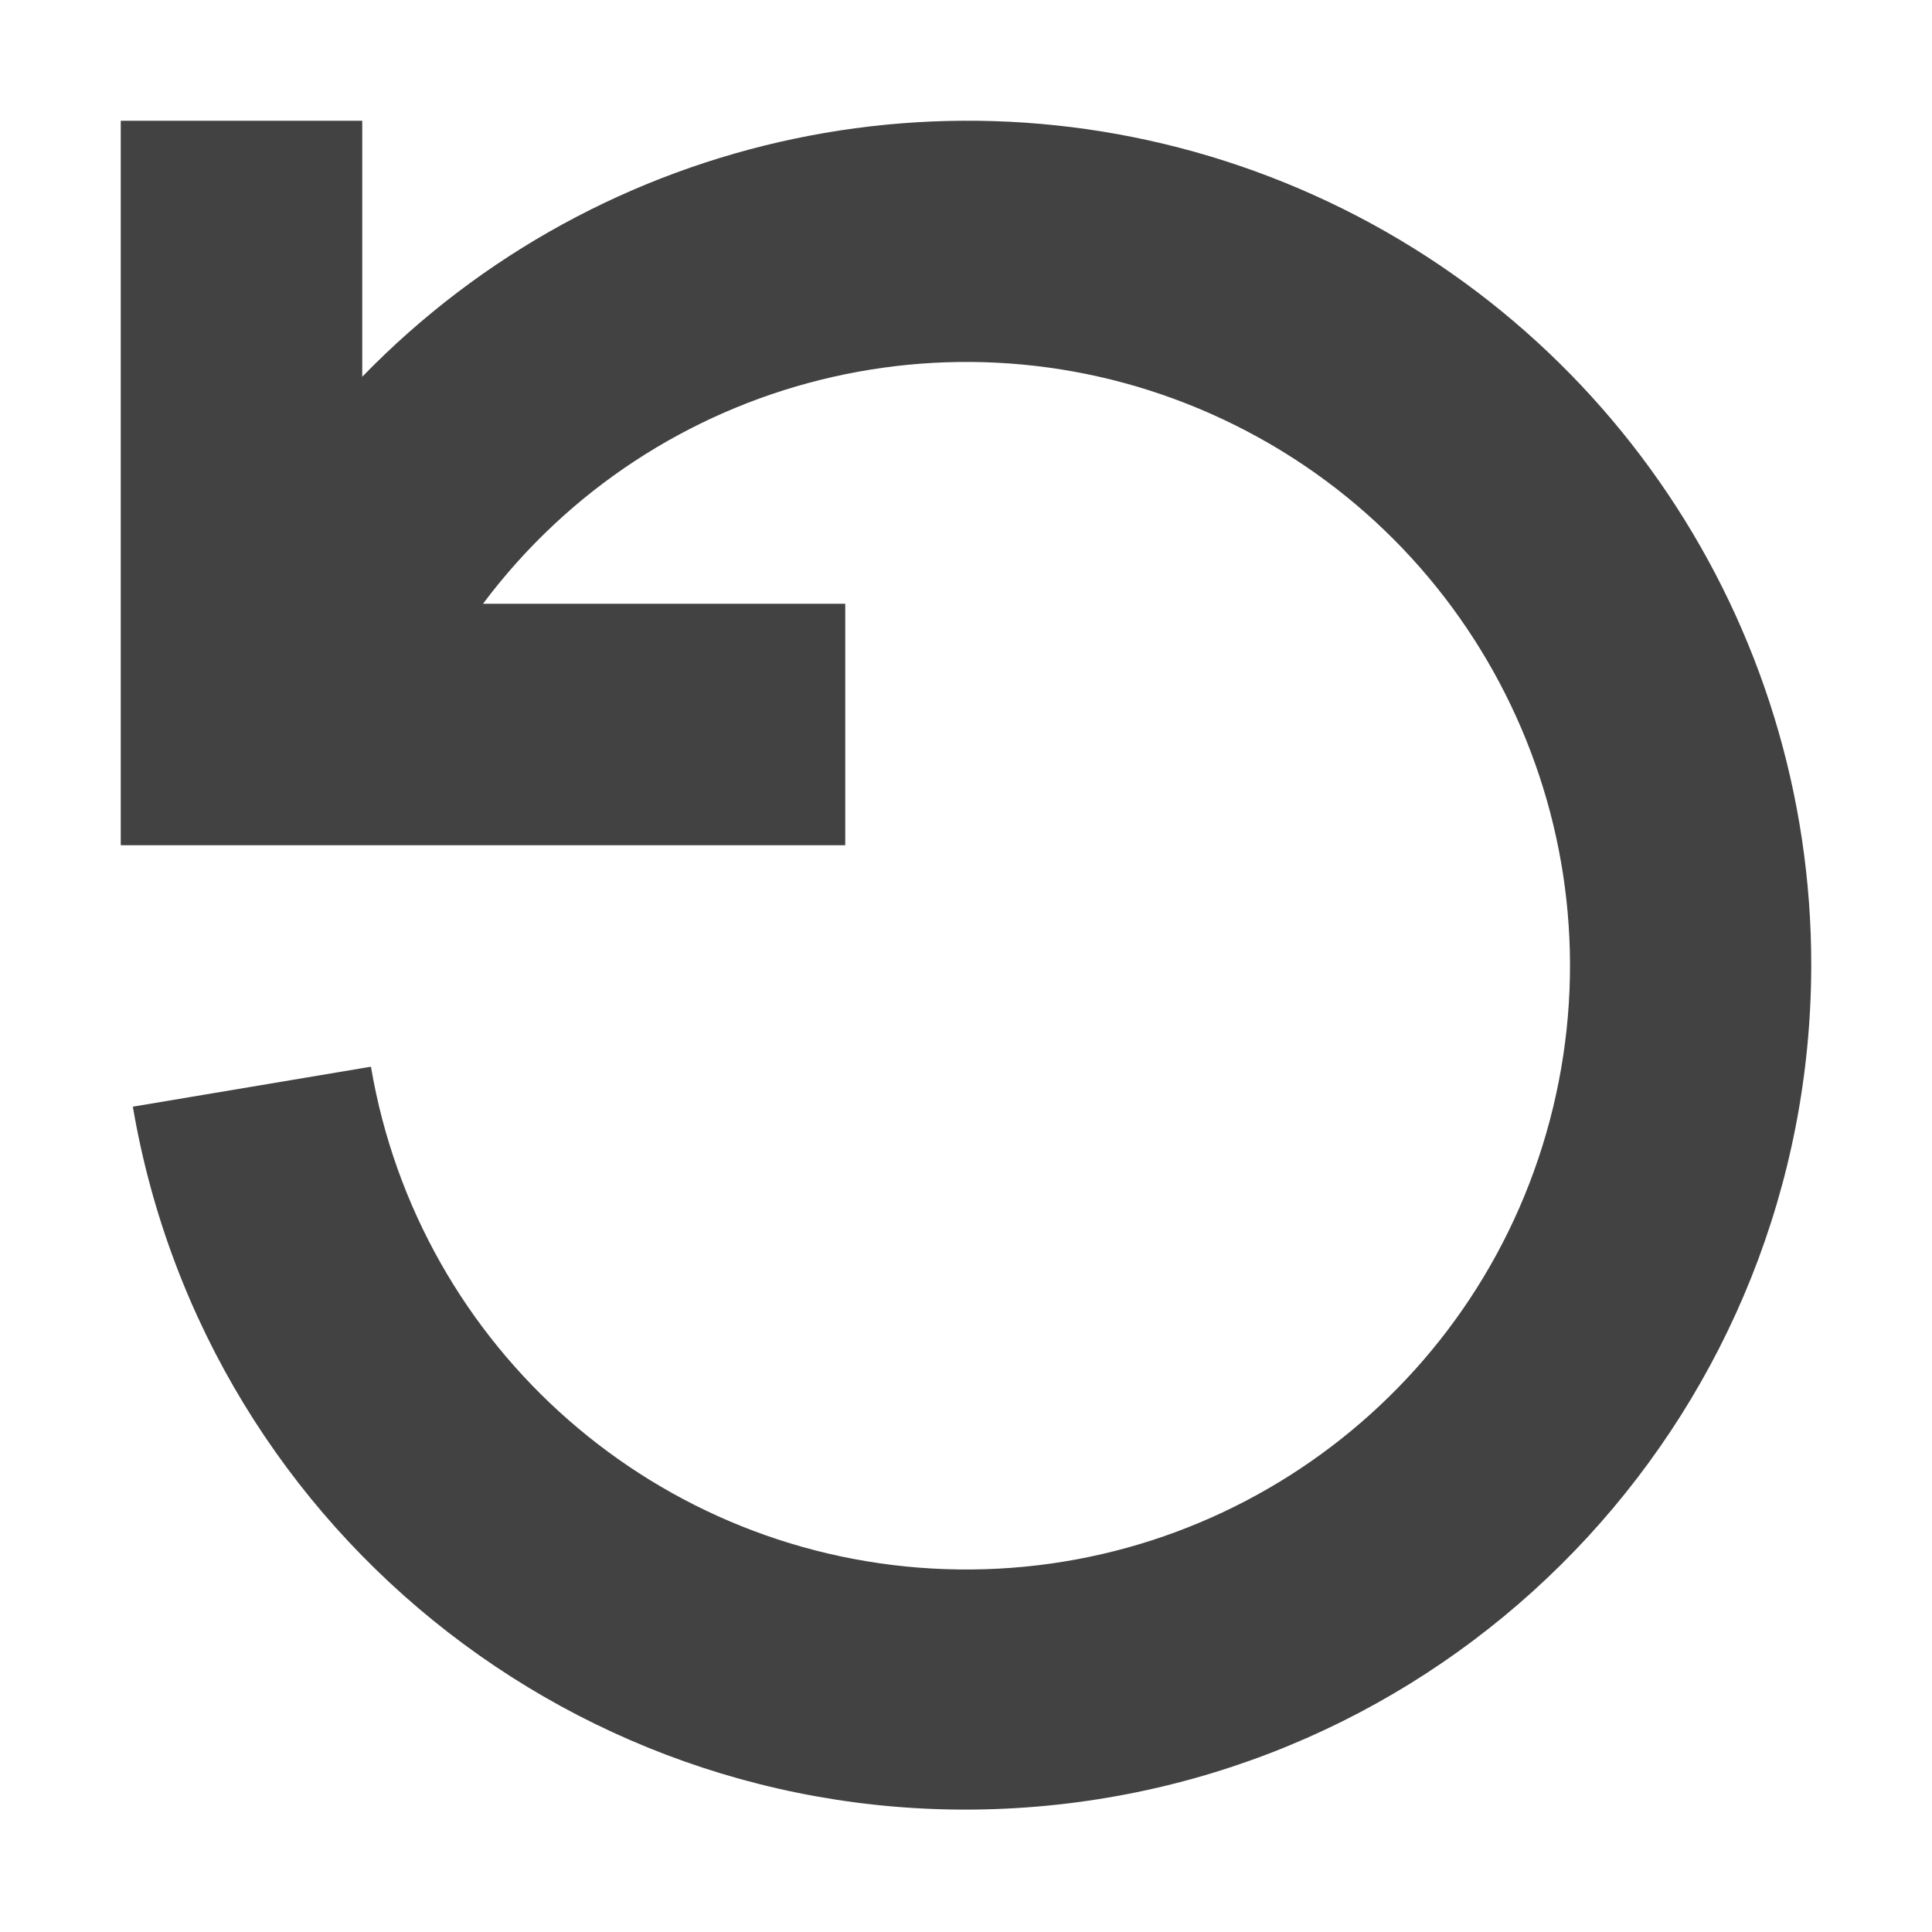
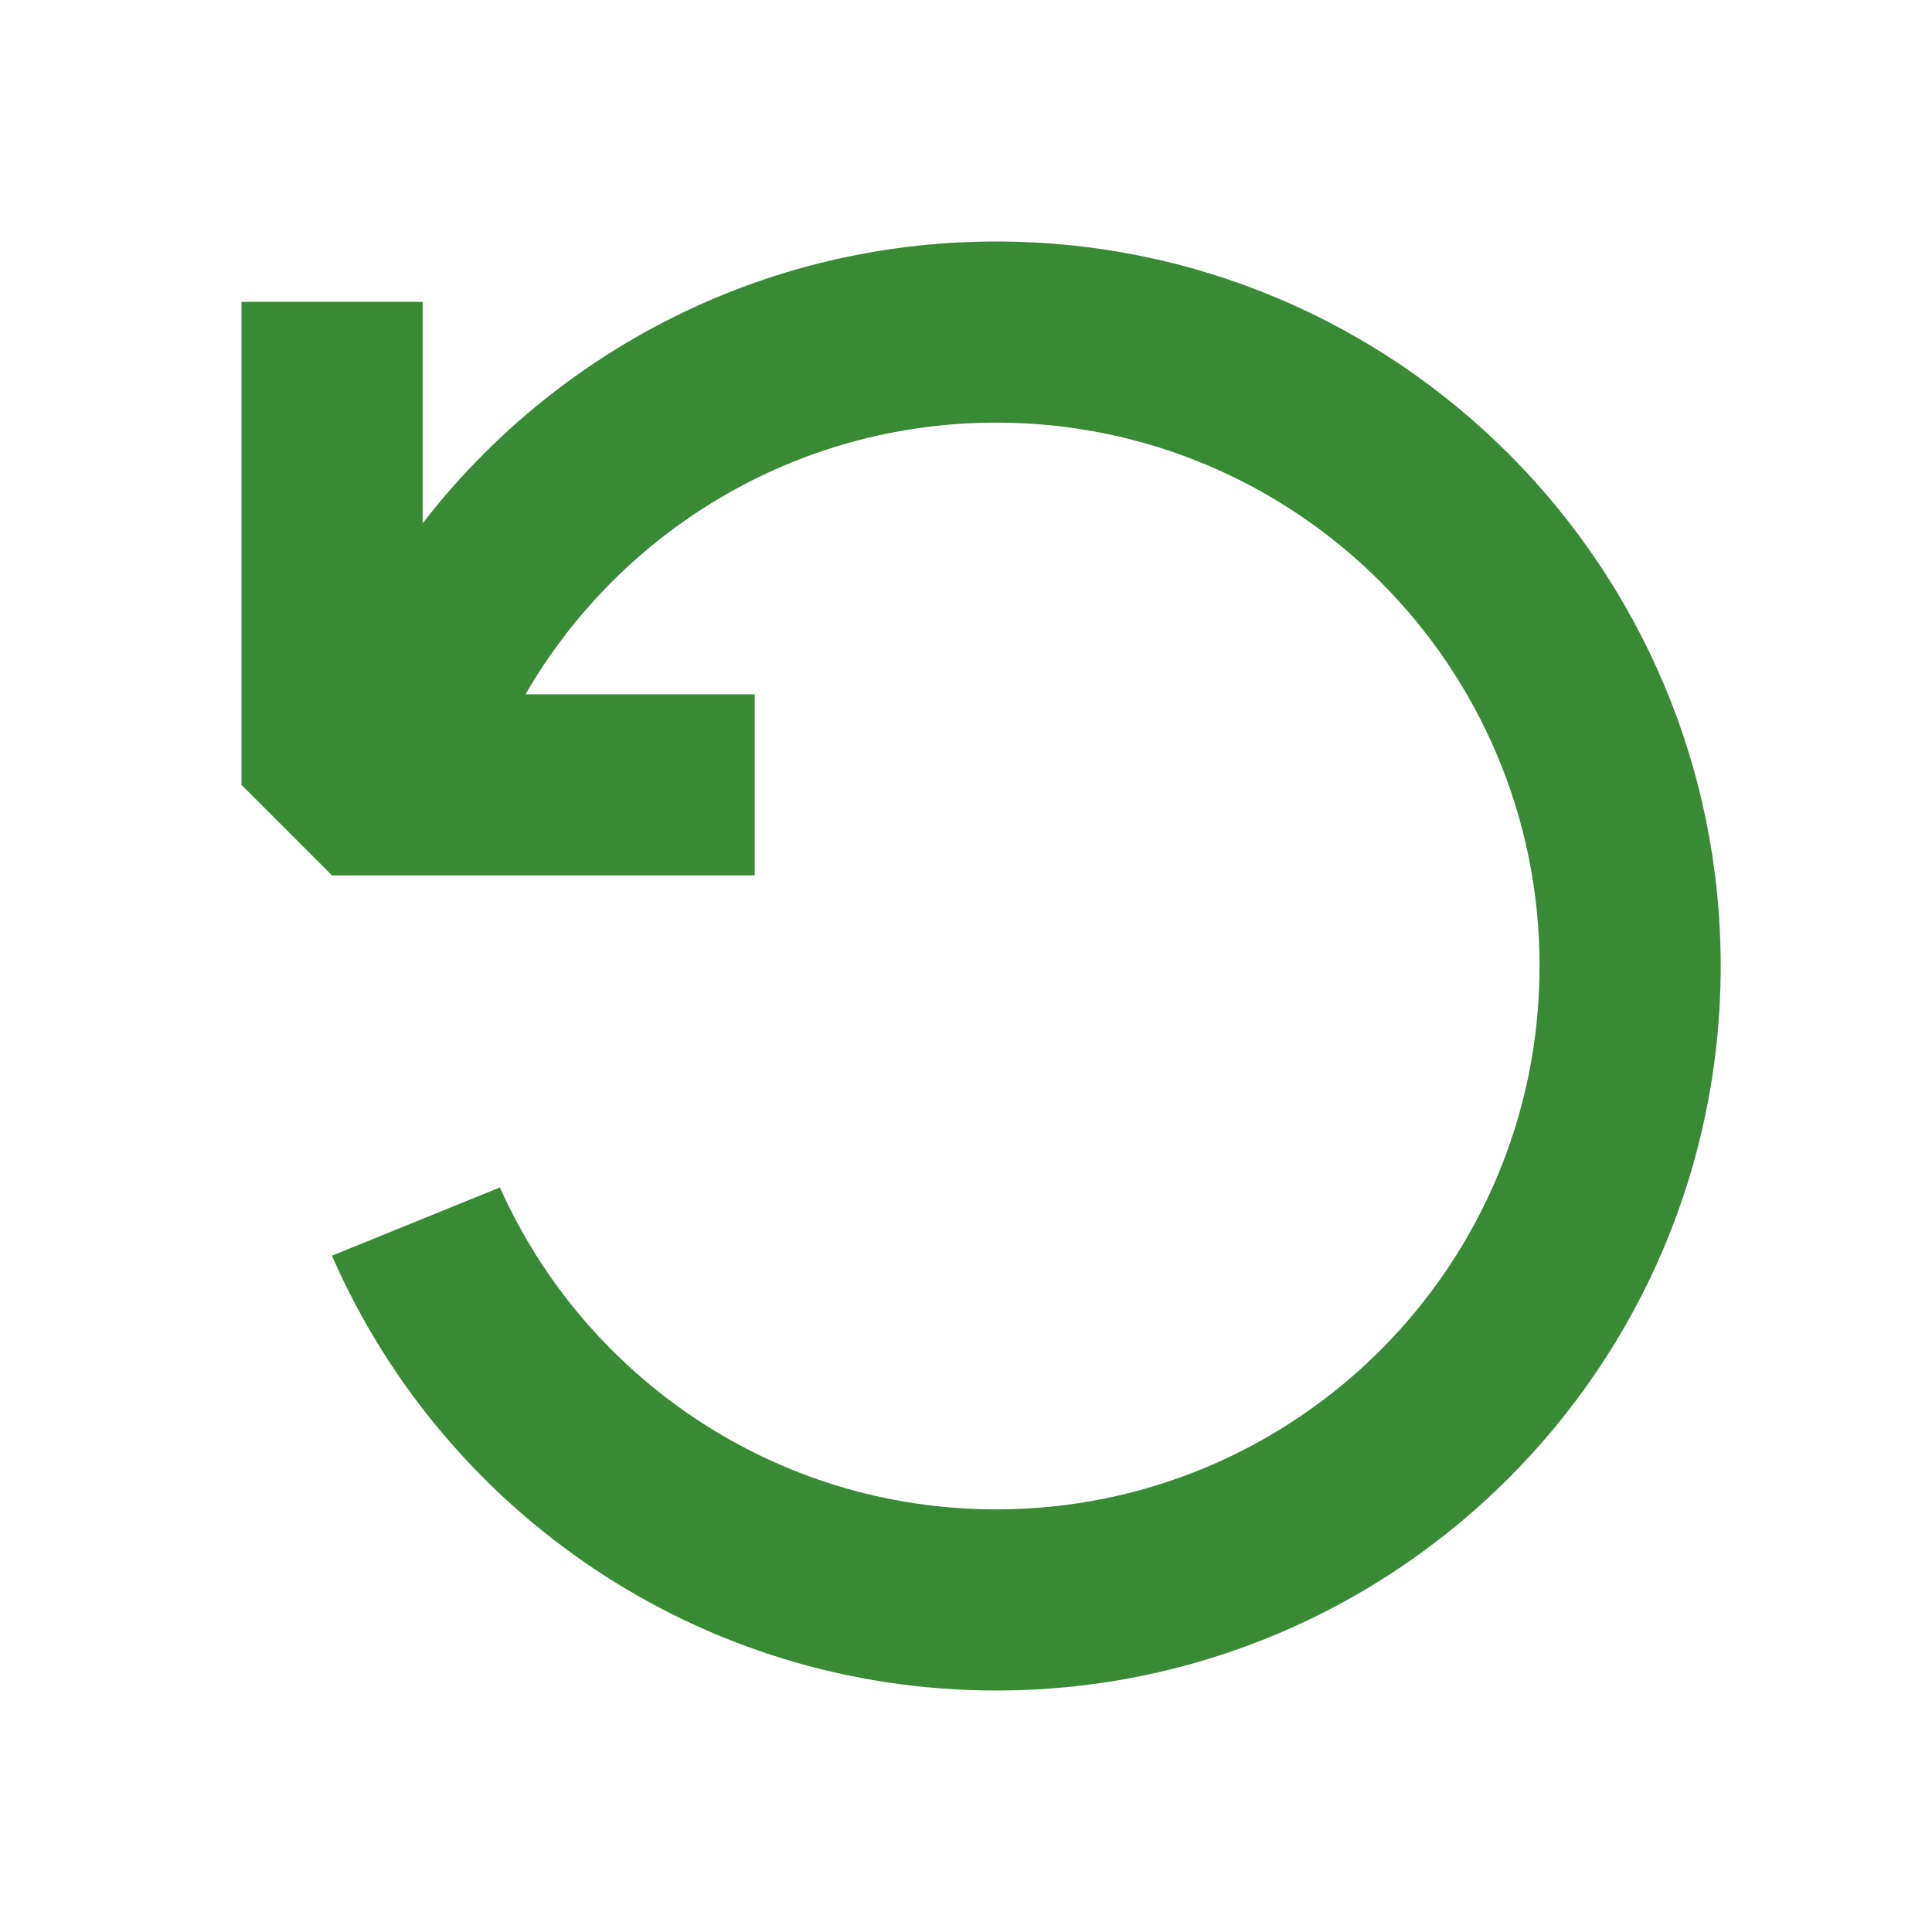
- <svg xmlns="http://www.w3.org/2000/svg" viewBox="0 0 16 16">
-   <defs>
-     <style>.icon-canvas-transparent,.icon-vs-out{fill:#f6f6f6;}.icon-canvas-transparent{opacity:0;}.icon-vs-bg{fill:#424242;}</style>
-   </defs>
-   <g>
-     <path class="icon-canvas-transparent" d="M16,0V16H0V0Z" />
-   </g>
-   <g style="display: none;">
-     <path class="icon-vs-out" d="M8,0A7.989,7.989,0,0,0,4,1.088V0H0V8.673l.11.657A8,8,0,1,0,8,0ZM8,12A3.982,3.982,0,0,1,4.056,8.669L3.943,8H8V4a4,4,0,0,1,0,8Z" style="display: none;" />
-   </g>
-   <g>
-     <path class="icon-vs-bg" d="M15,8A7,7,0,0,1,1.1,9.165l1.972-.331A5,5,0,1,0,4,5H7V7H1V1H3V3.12A6.987,6.987,0,0,1,15,8Z" />
-   </g>
+ <svg xmlns="http://www.w3.org/2000/svg" width="16" height="16" viewBox="0 0 16 16" fill="none">
+   <path fill-rule="evenodd" clip-rule="evenodd" d="M12.75 8C12.75 10.485 10.735 12.5 8.25 12.5C6.418 12.5 4.842 11.405 4.14 9.834L2.749 10.399C3.674 12.519 5.789 14 8.25 14C11.564 14 14.25 11.314 14.25 8C14.25 4.686 11.564 2 8.25 2C6.317 2 4.597 2.914 3.5 4.334V2.5H2V6.5L2.75 7.25H6.25V5.75H4.352C5.13 4.405 6.584 3.5 8.25 3.5C10.735 3.5 12.75 5.515 12.75 8Z" fill="#388A34" />
</svg>
